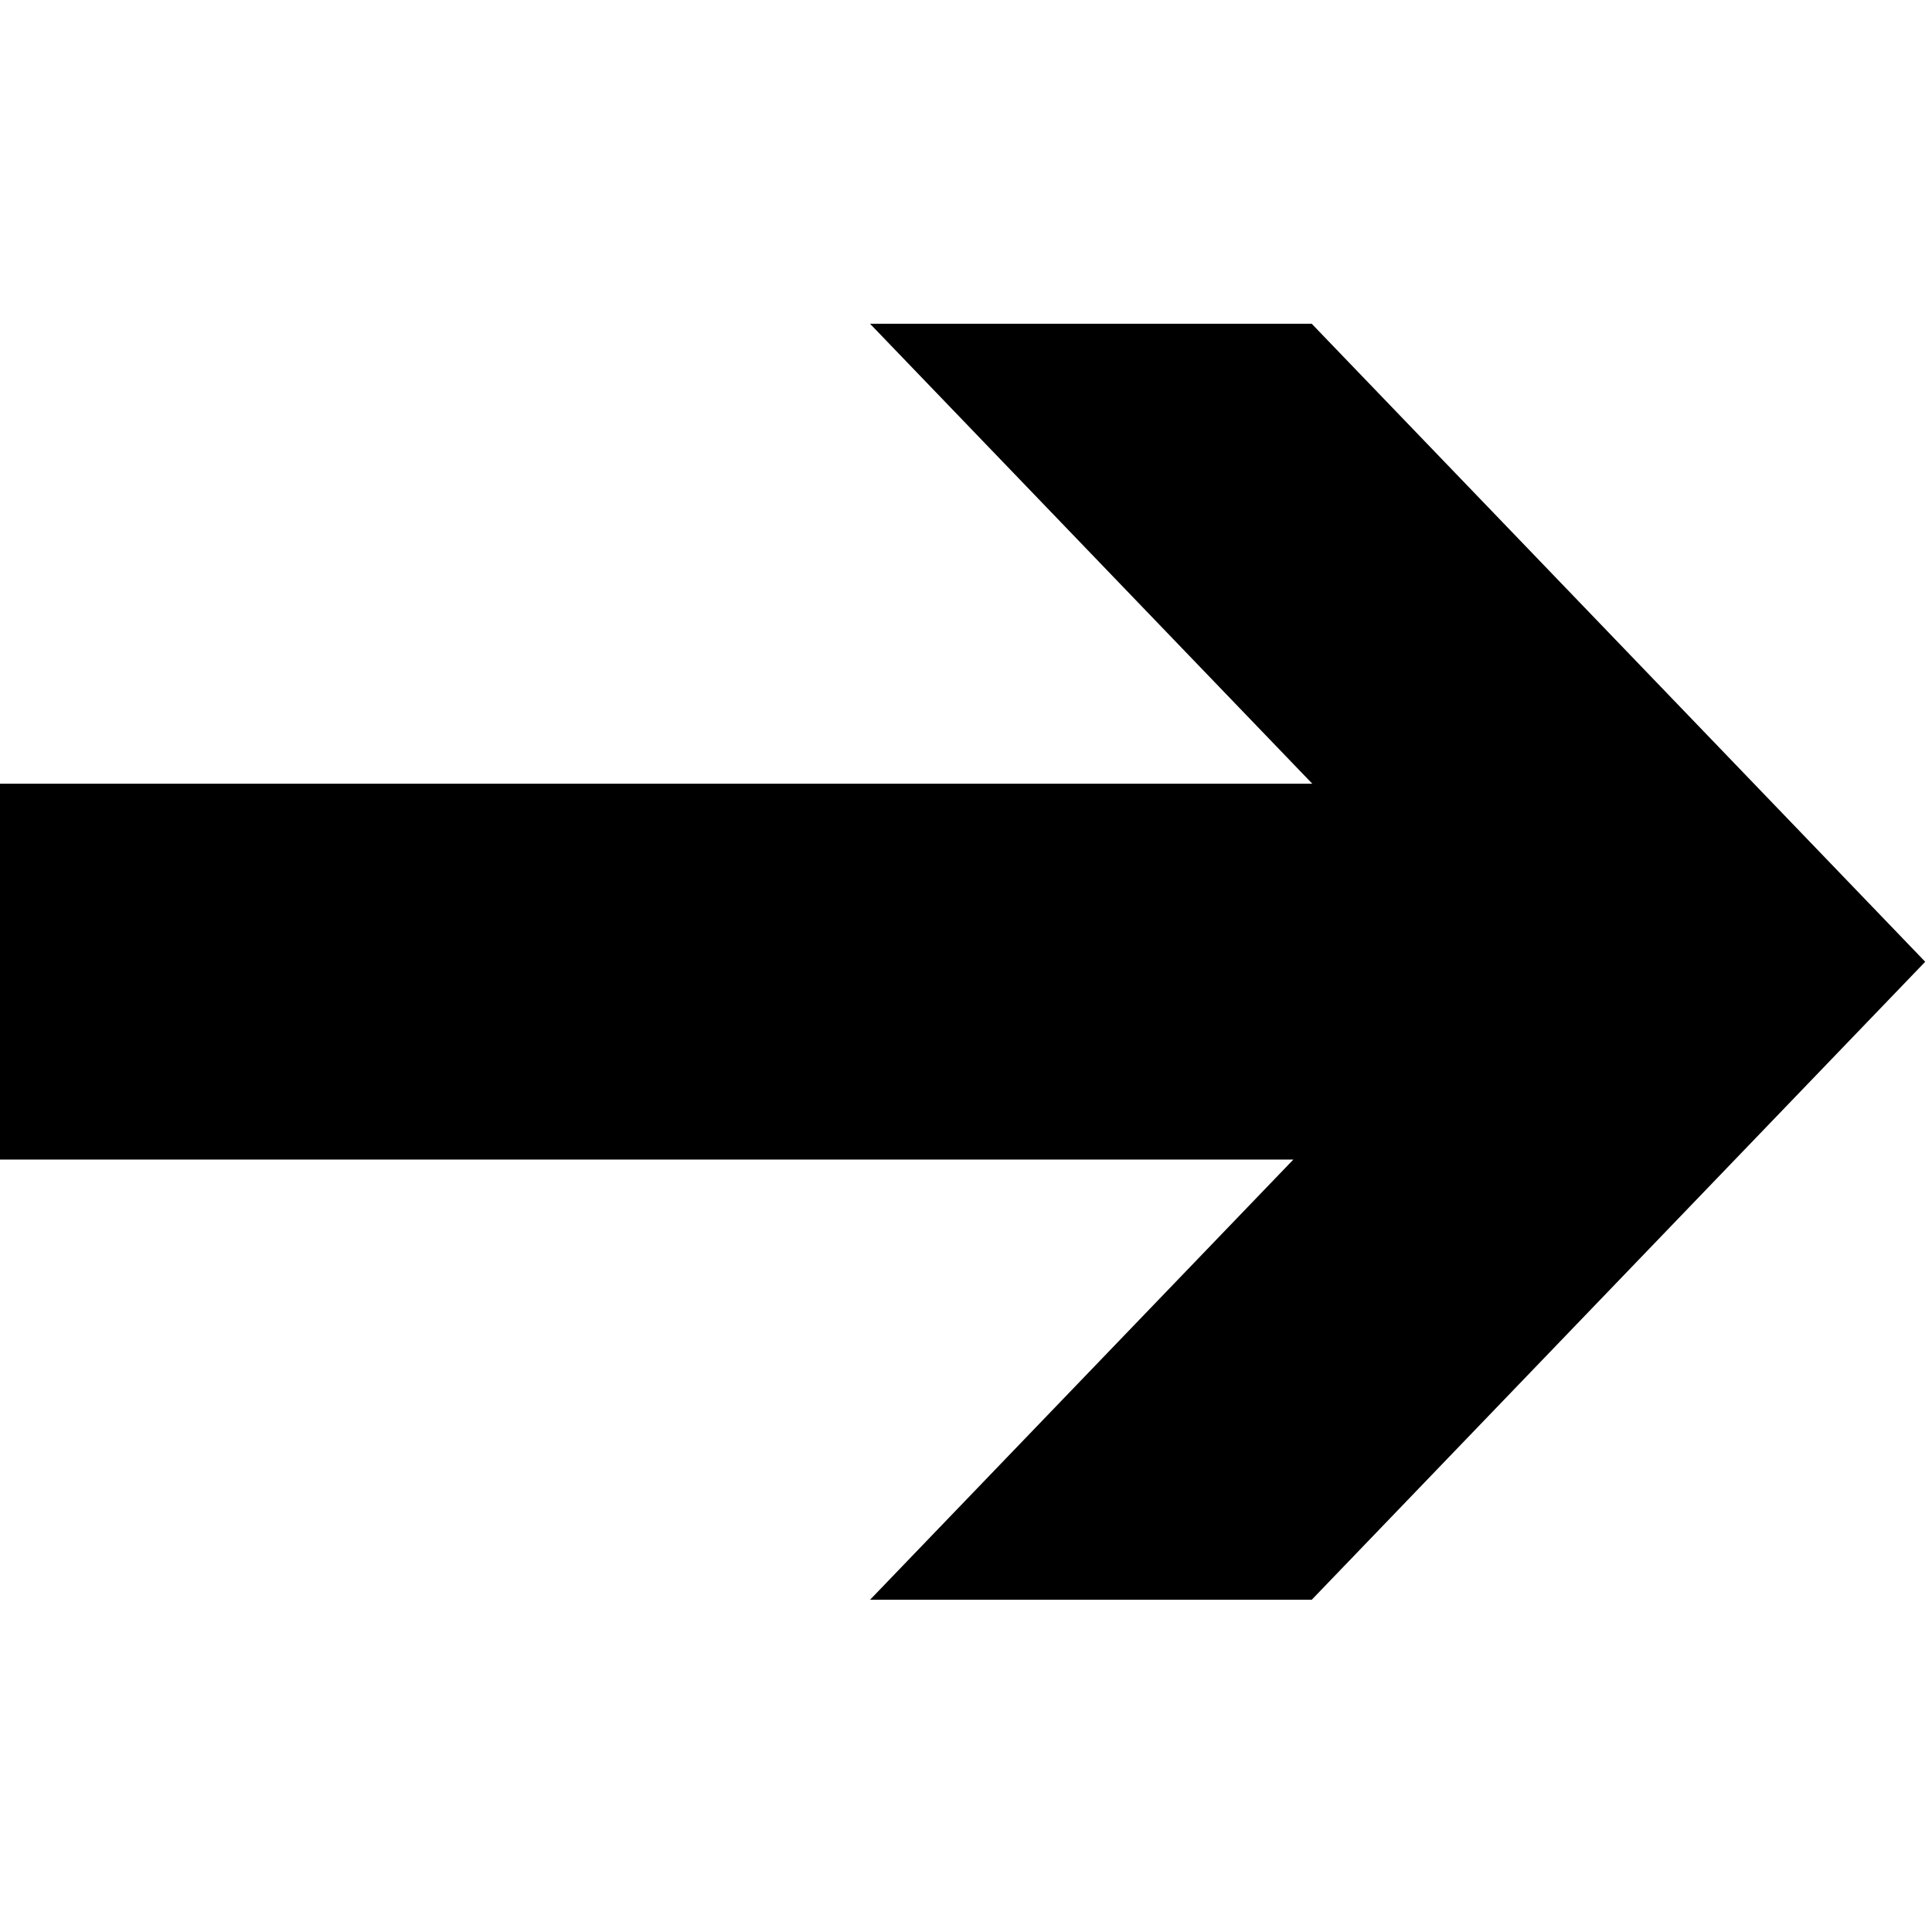
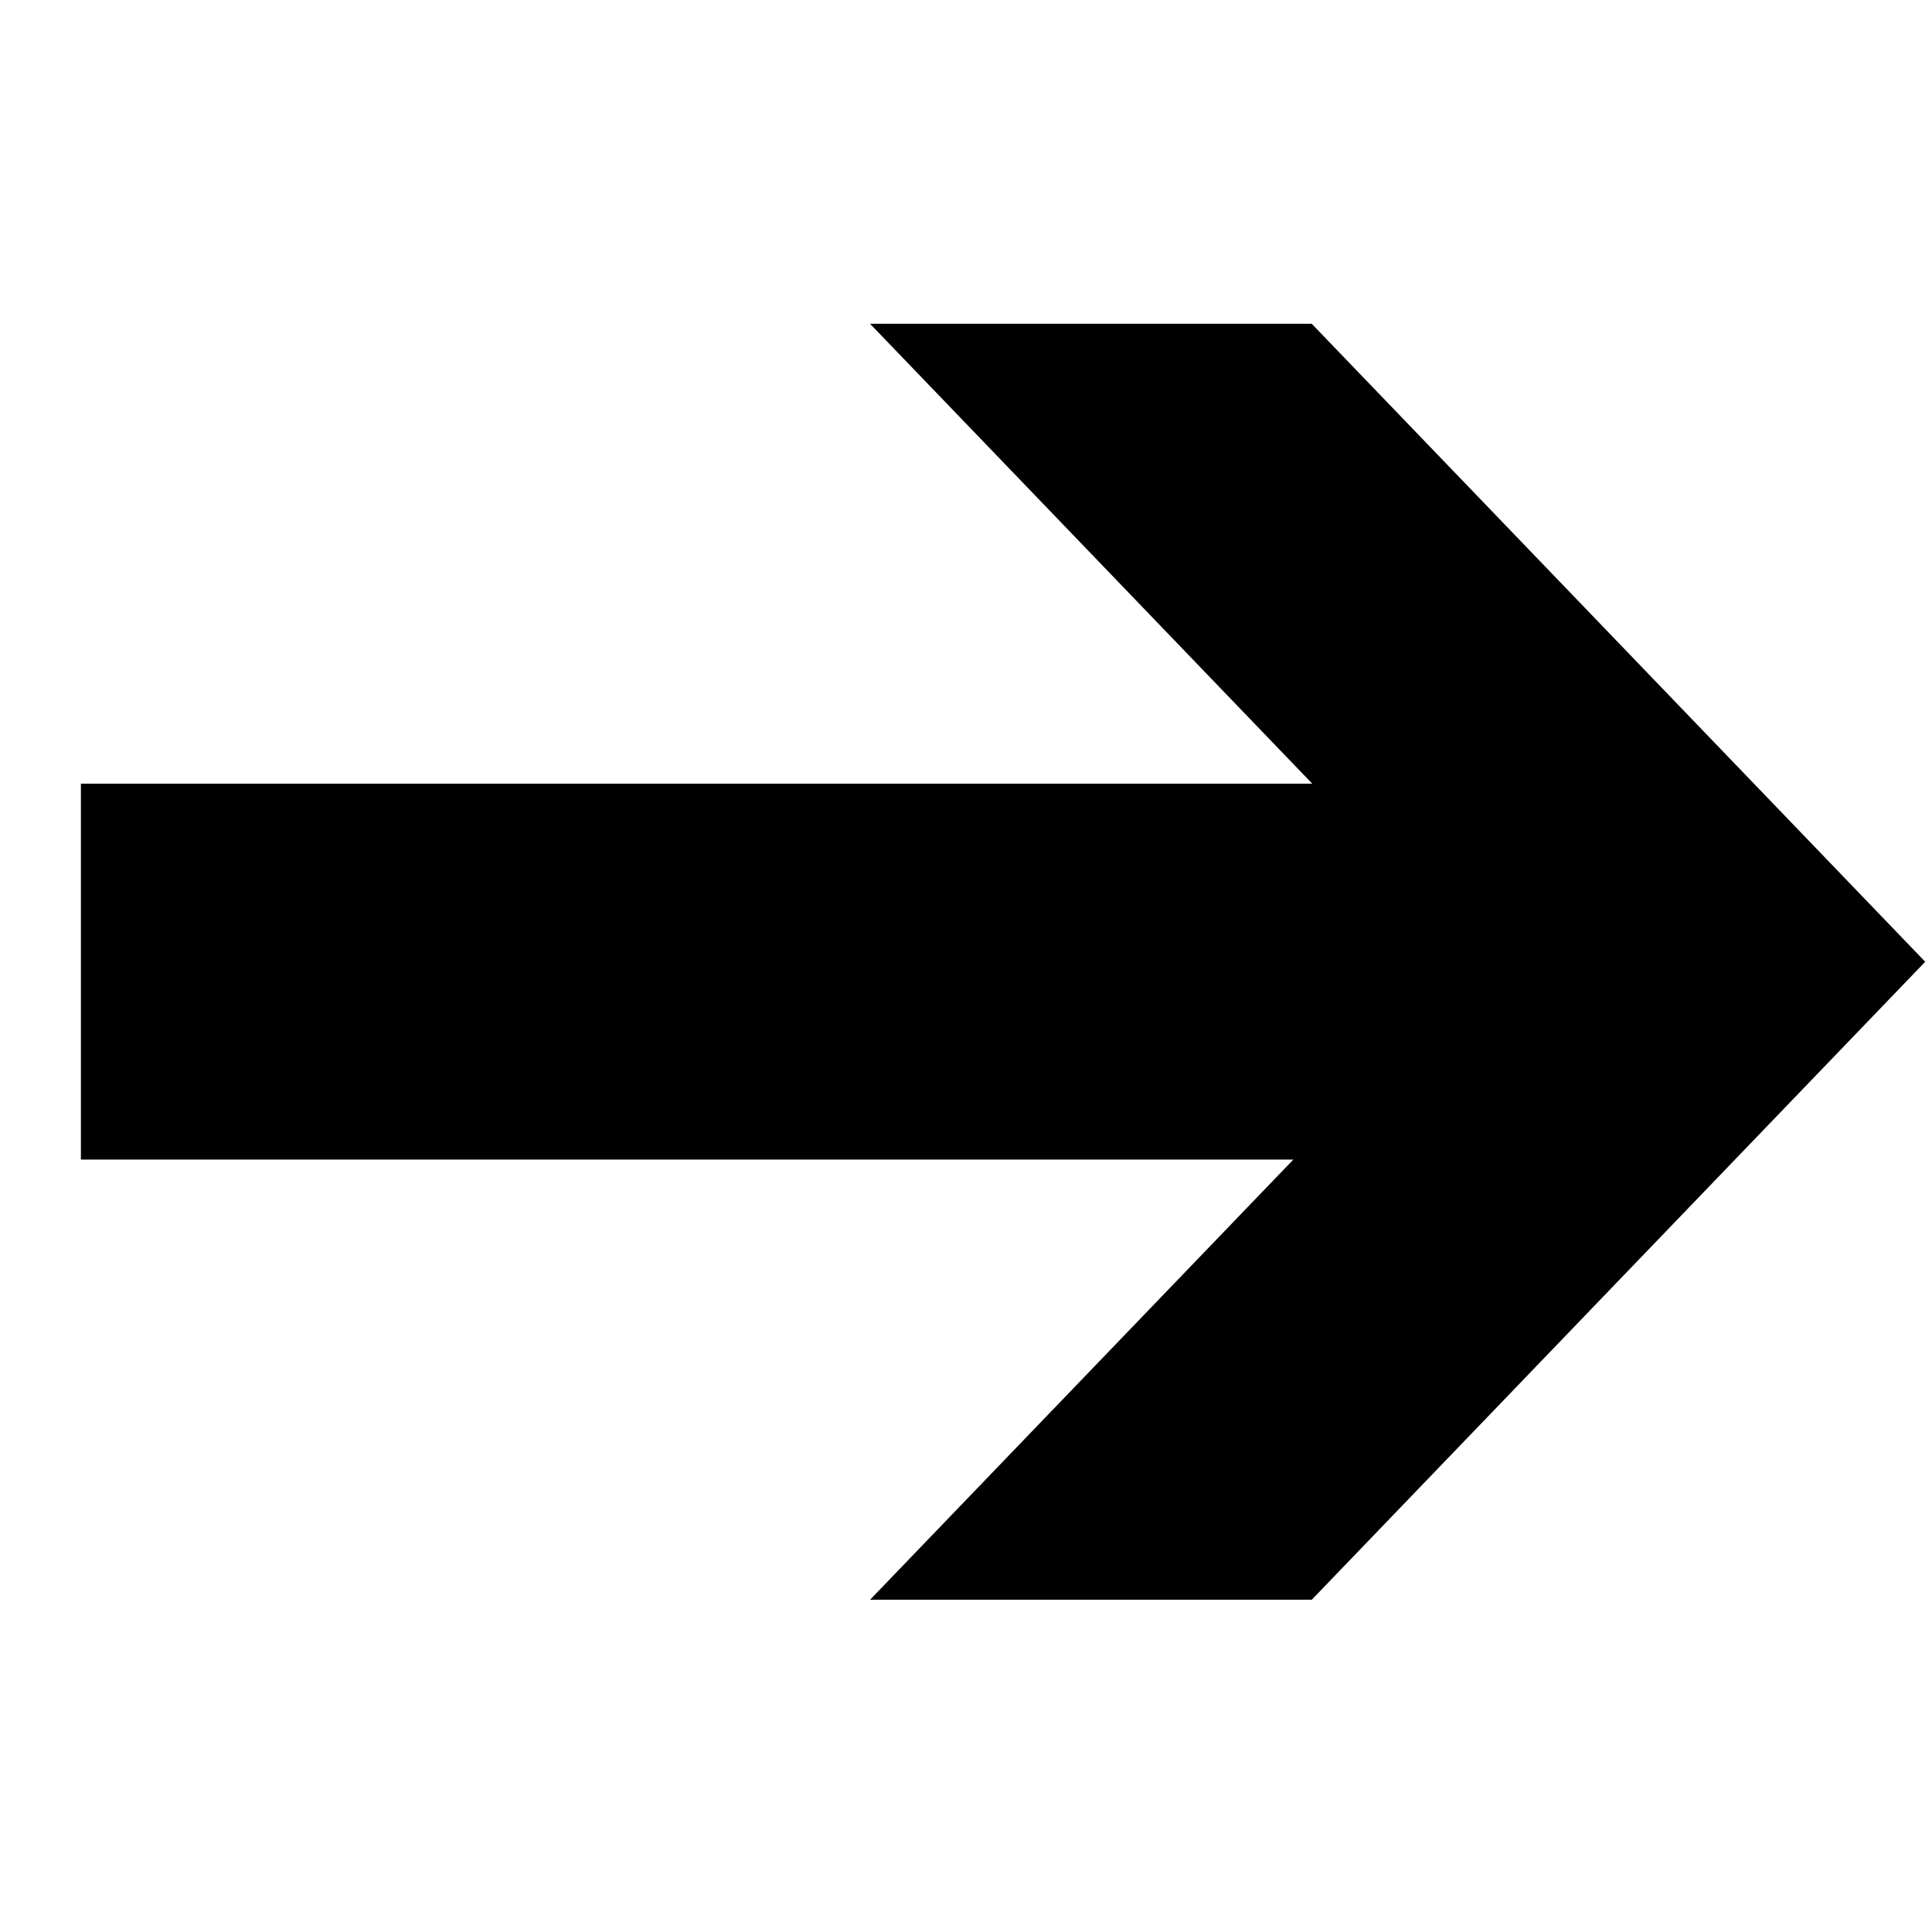
<svg xmlns="http://www.w3.org/2000/svg" width="85.33" height="85.33" viewBox="0 0 85.33 85.33">
  <g transform="translate(-125.33 -125.33)">
    <g>
      <g>
-         <path d="M163.757,139.63L183.291,159.945L125.03,159.945L125.03,176.545L182.452,176.545L163.757,195.986L183.265,195.986L210.36,167.808L191.428,167.808L191.428,167.808L210.36,167.808L183.265,139.63L163.757,139.63Z" fill-rule="evenodd" fill="currentColor" fill-opacity="1" />
+         <path d="M163.757,139.63L183.291,159.945L128.903,159.945L128.903,176.545L182.452,176.545L163.757,195.986L183.265,195.986L210.36,167.808L191.428,167.808L191.428,167.808L210.36,167.808L183.265,139.63L163.757,139.63Z" fill-rule="evenodd" fill="currentColor" fill-opacity="1" />
      </g>
    </g>
  </g>
</svg>
